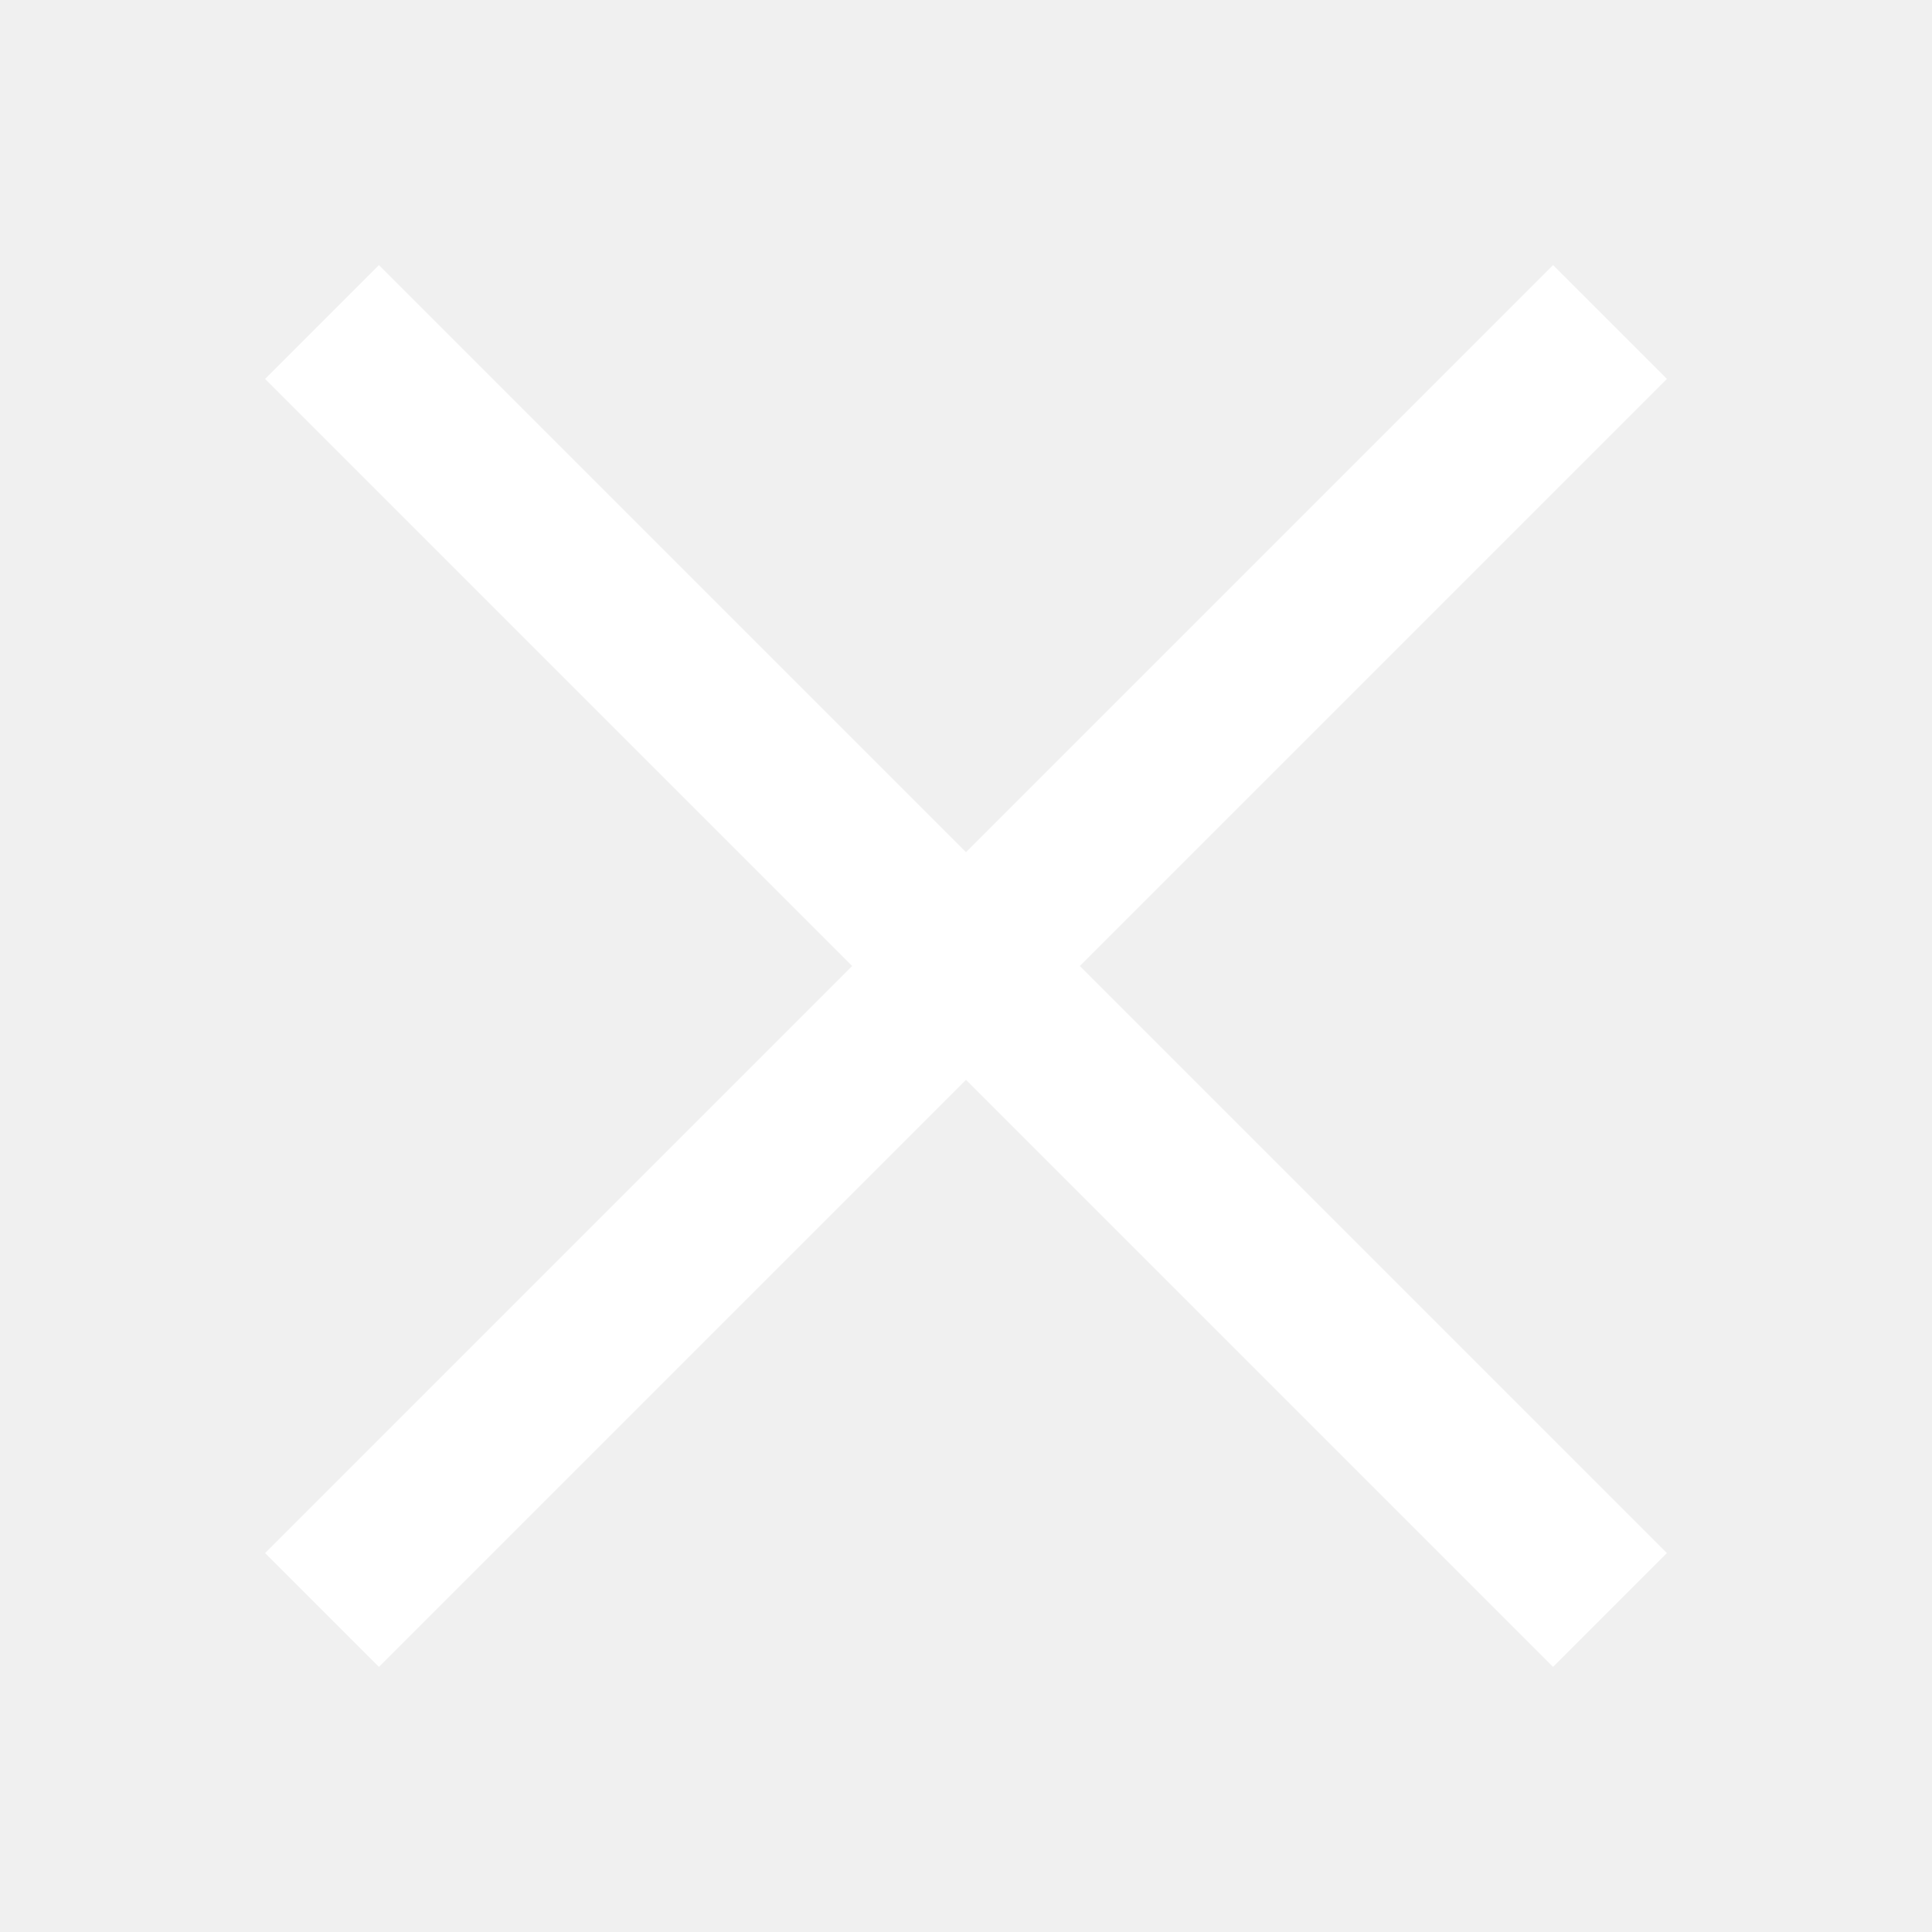
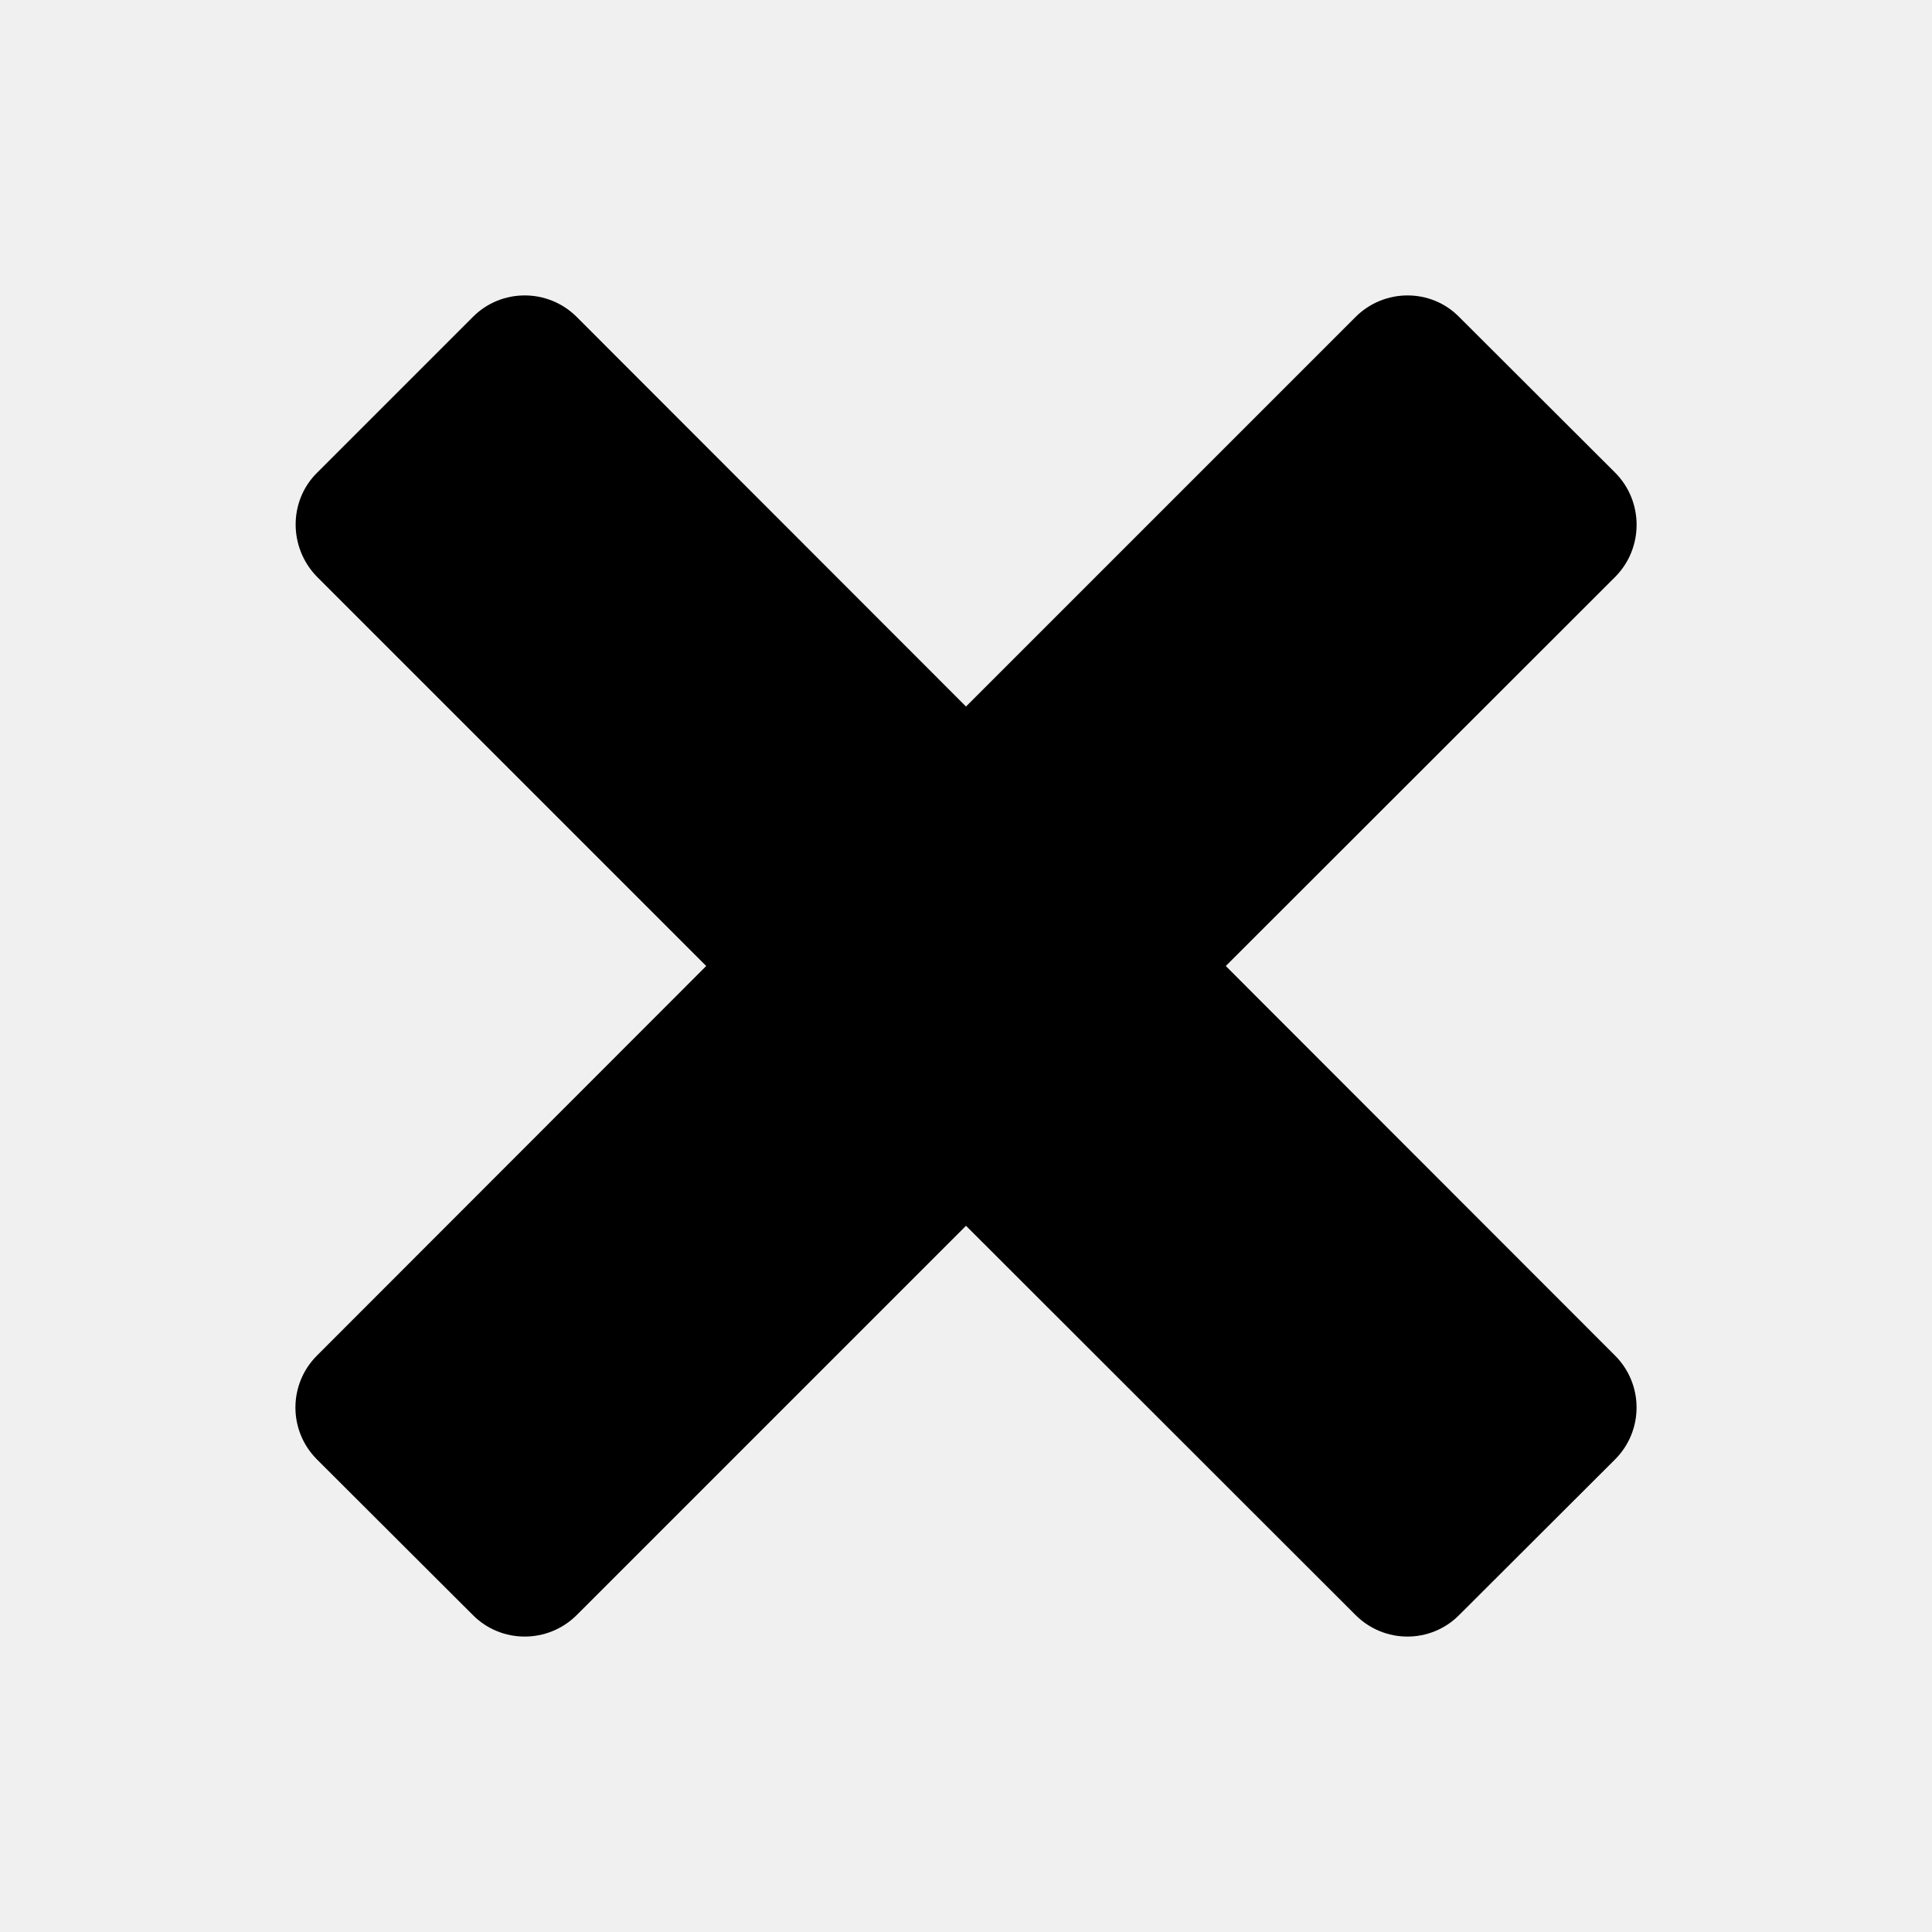
- <svg xmlns="http://www.w3.org/2000/svg" viewBox="0 0 24 24" fill="white">
-   <path d="M 4.707 3.293 L 3.293 4.707 L 10.586 12 L 3.293 19.293 L 4.707 20.707 L 12 13.414 L 19.293 20.707 L 20.707 19.293 L 13.414 12 L 20.707 4.707 L 19.293 3.293 L 12 10.586 L 4.707 3.293 z" />
+ <svg xmlns="http://www.w3.org/2000/svg" viewBox="0 0 26 26">
+   <path d="M 21.734 19.641 L 19.637 21.734 C 19.254 22.121 18.629 22.121 18.242 21.734 L 13 16.496 L 7.762 21.734 C 7.375 22.121 6.746 22.121 6.363 21.734 L 4.266 19.641 C 3.879 19.254 3.879 18.629 4.266 18.242 L 9.504 13 L 4.266 7.762 C 3.883 7.371 3.883 6.742 4.266 6.363 L 6.363 4.266 C 6.746 3.879 7.375 3.879 7.762 4.266 L 13 9.508 L 18.242 4.266 C 18.629 3.879 19.258 3.879 19.637 4.266 L 21.734 6.359 C 22.121 6.746 22.121 7.375 21.738 7.762 L 16.496 13 L 21.734 18.242 C 22.121 18.629 22.121 19.254 21.734 19.641 Z " />
</svg>
